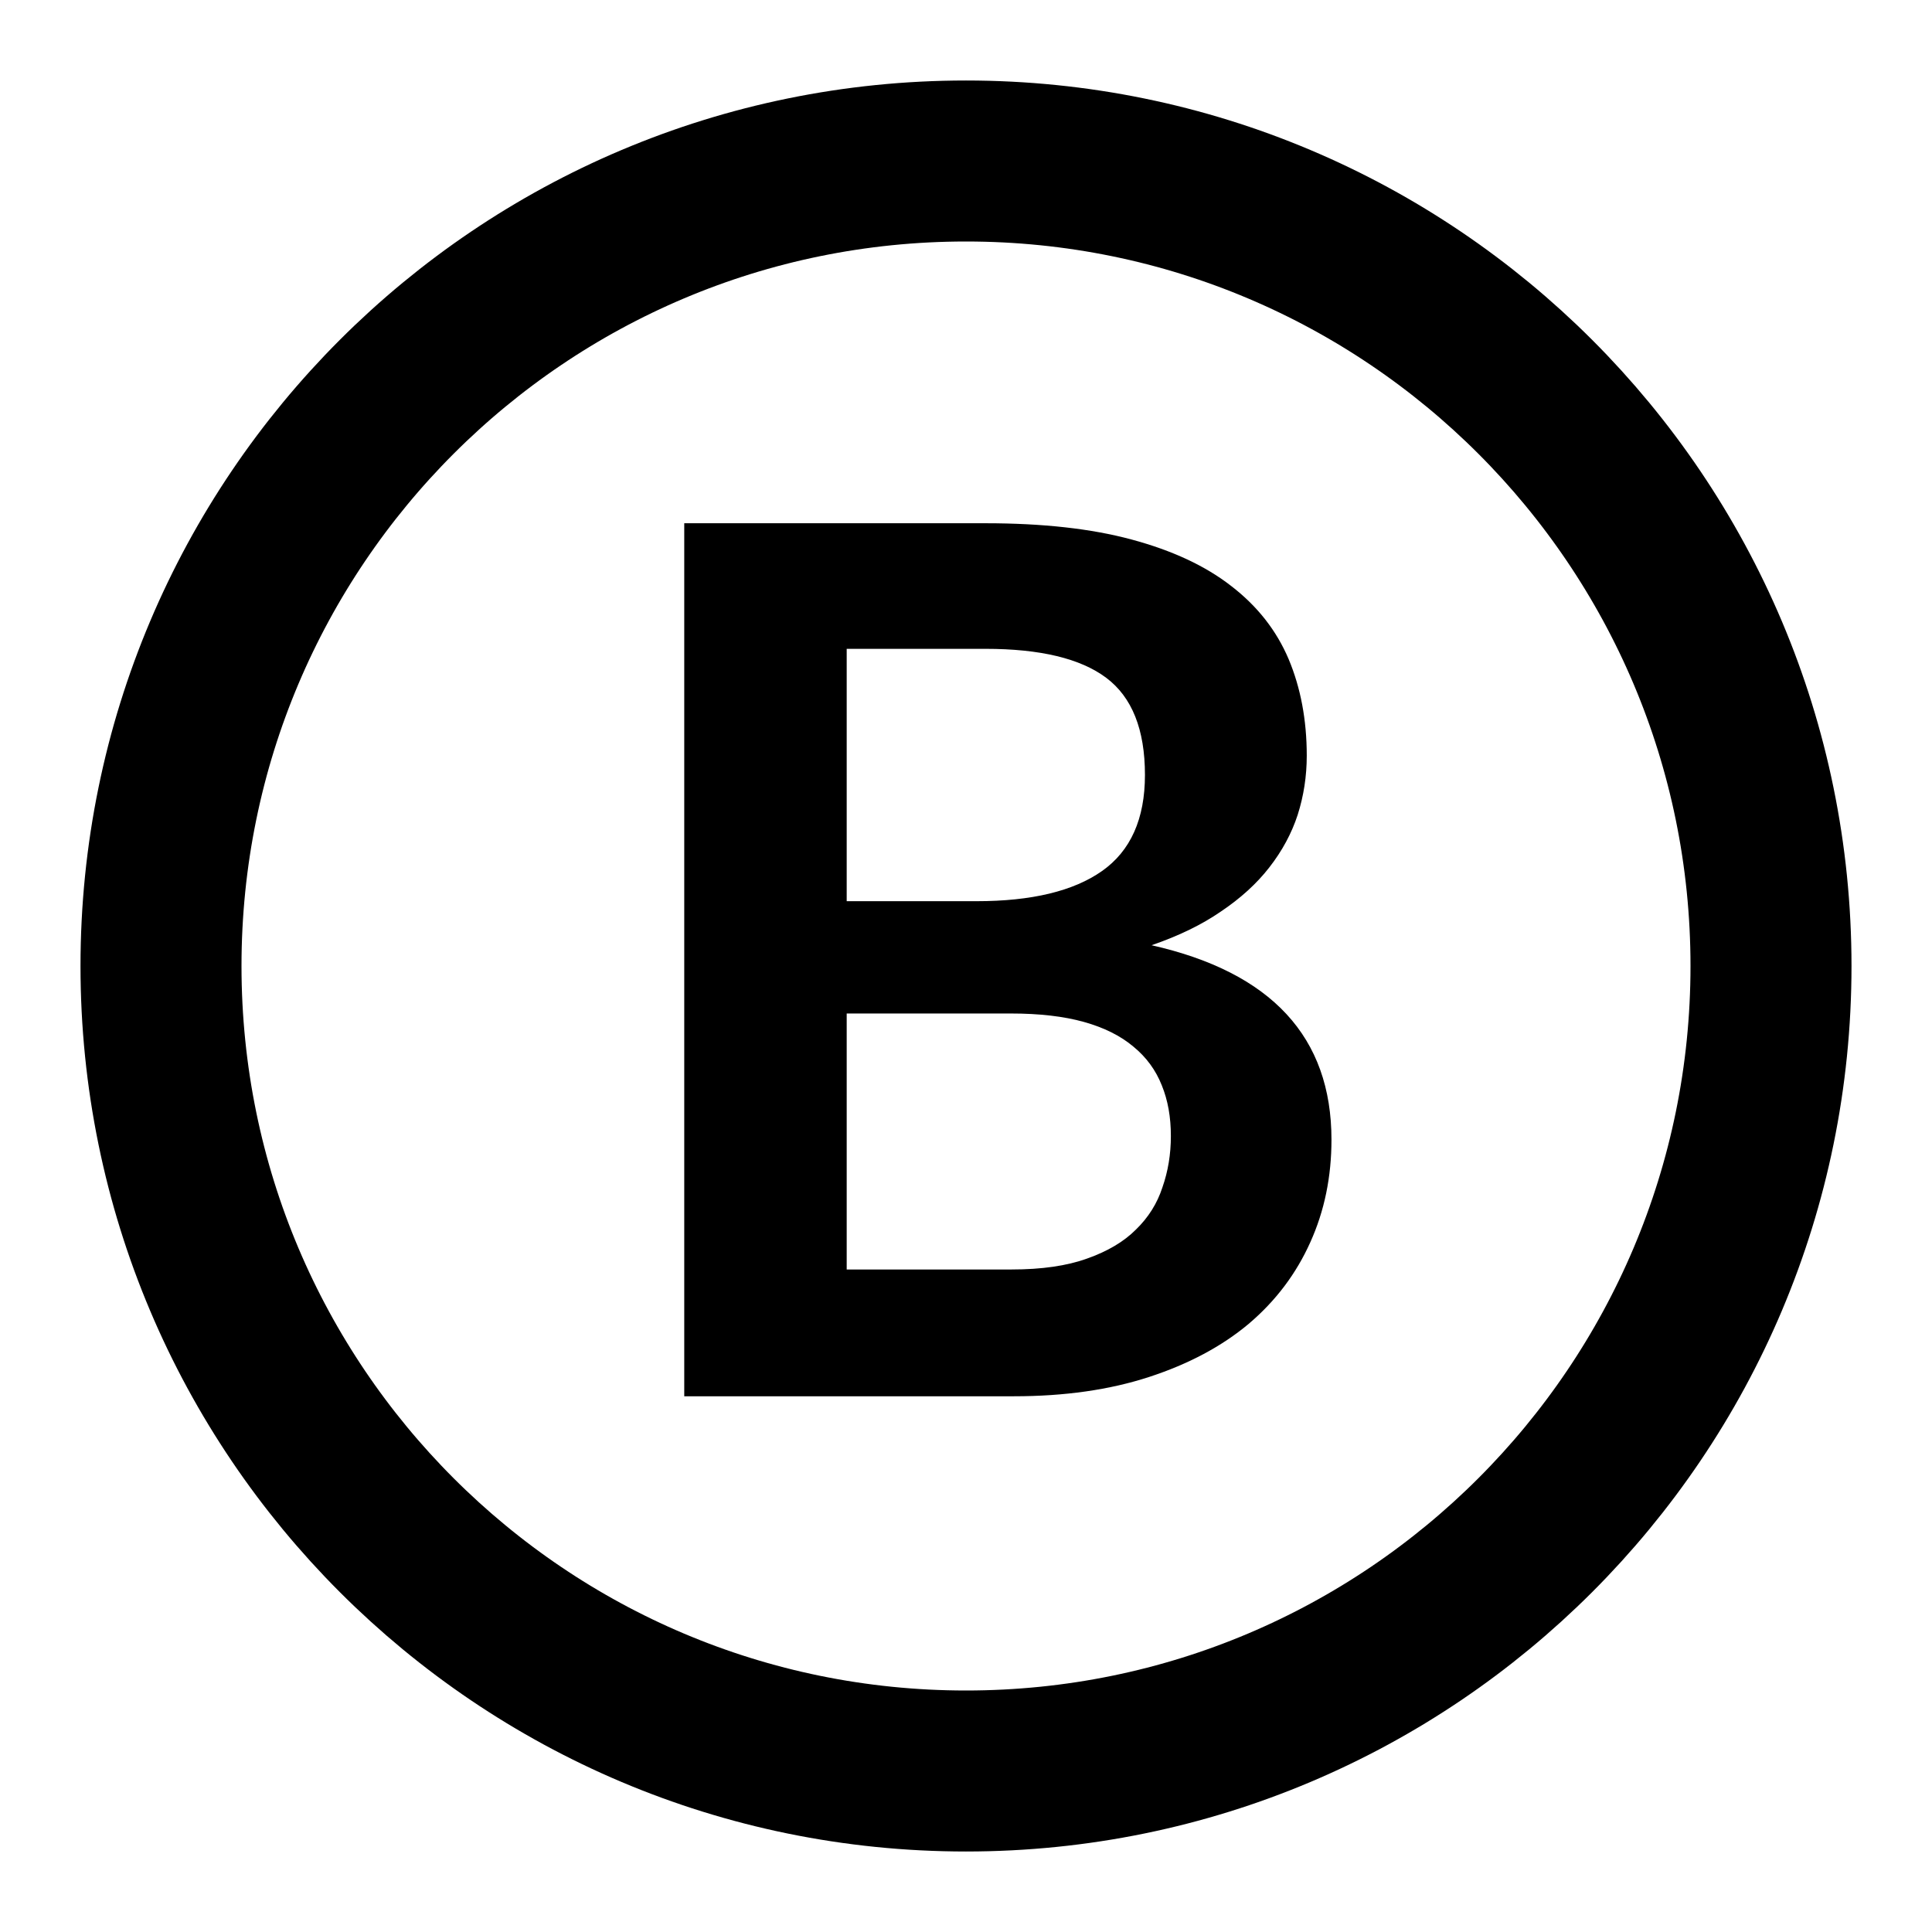
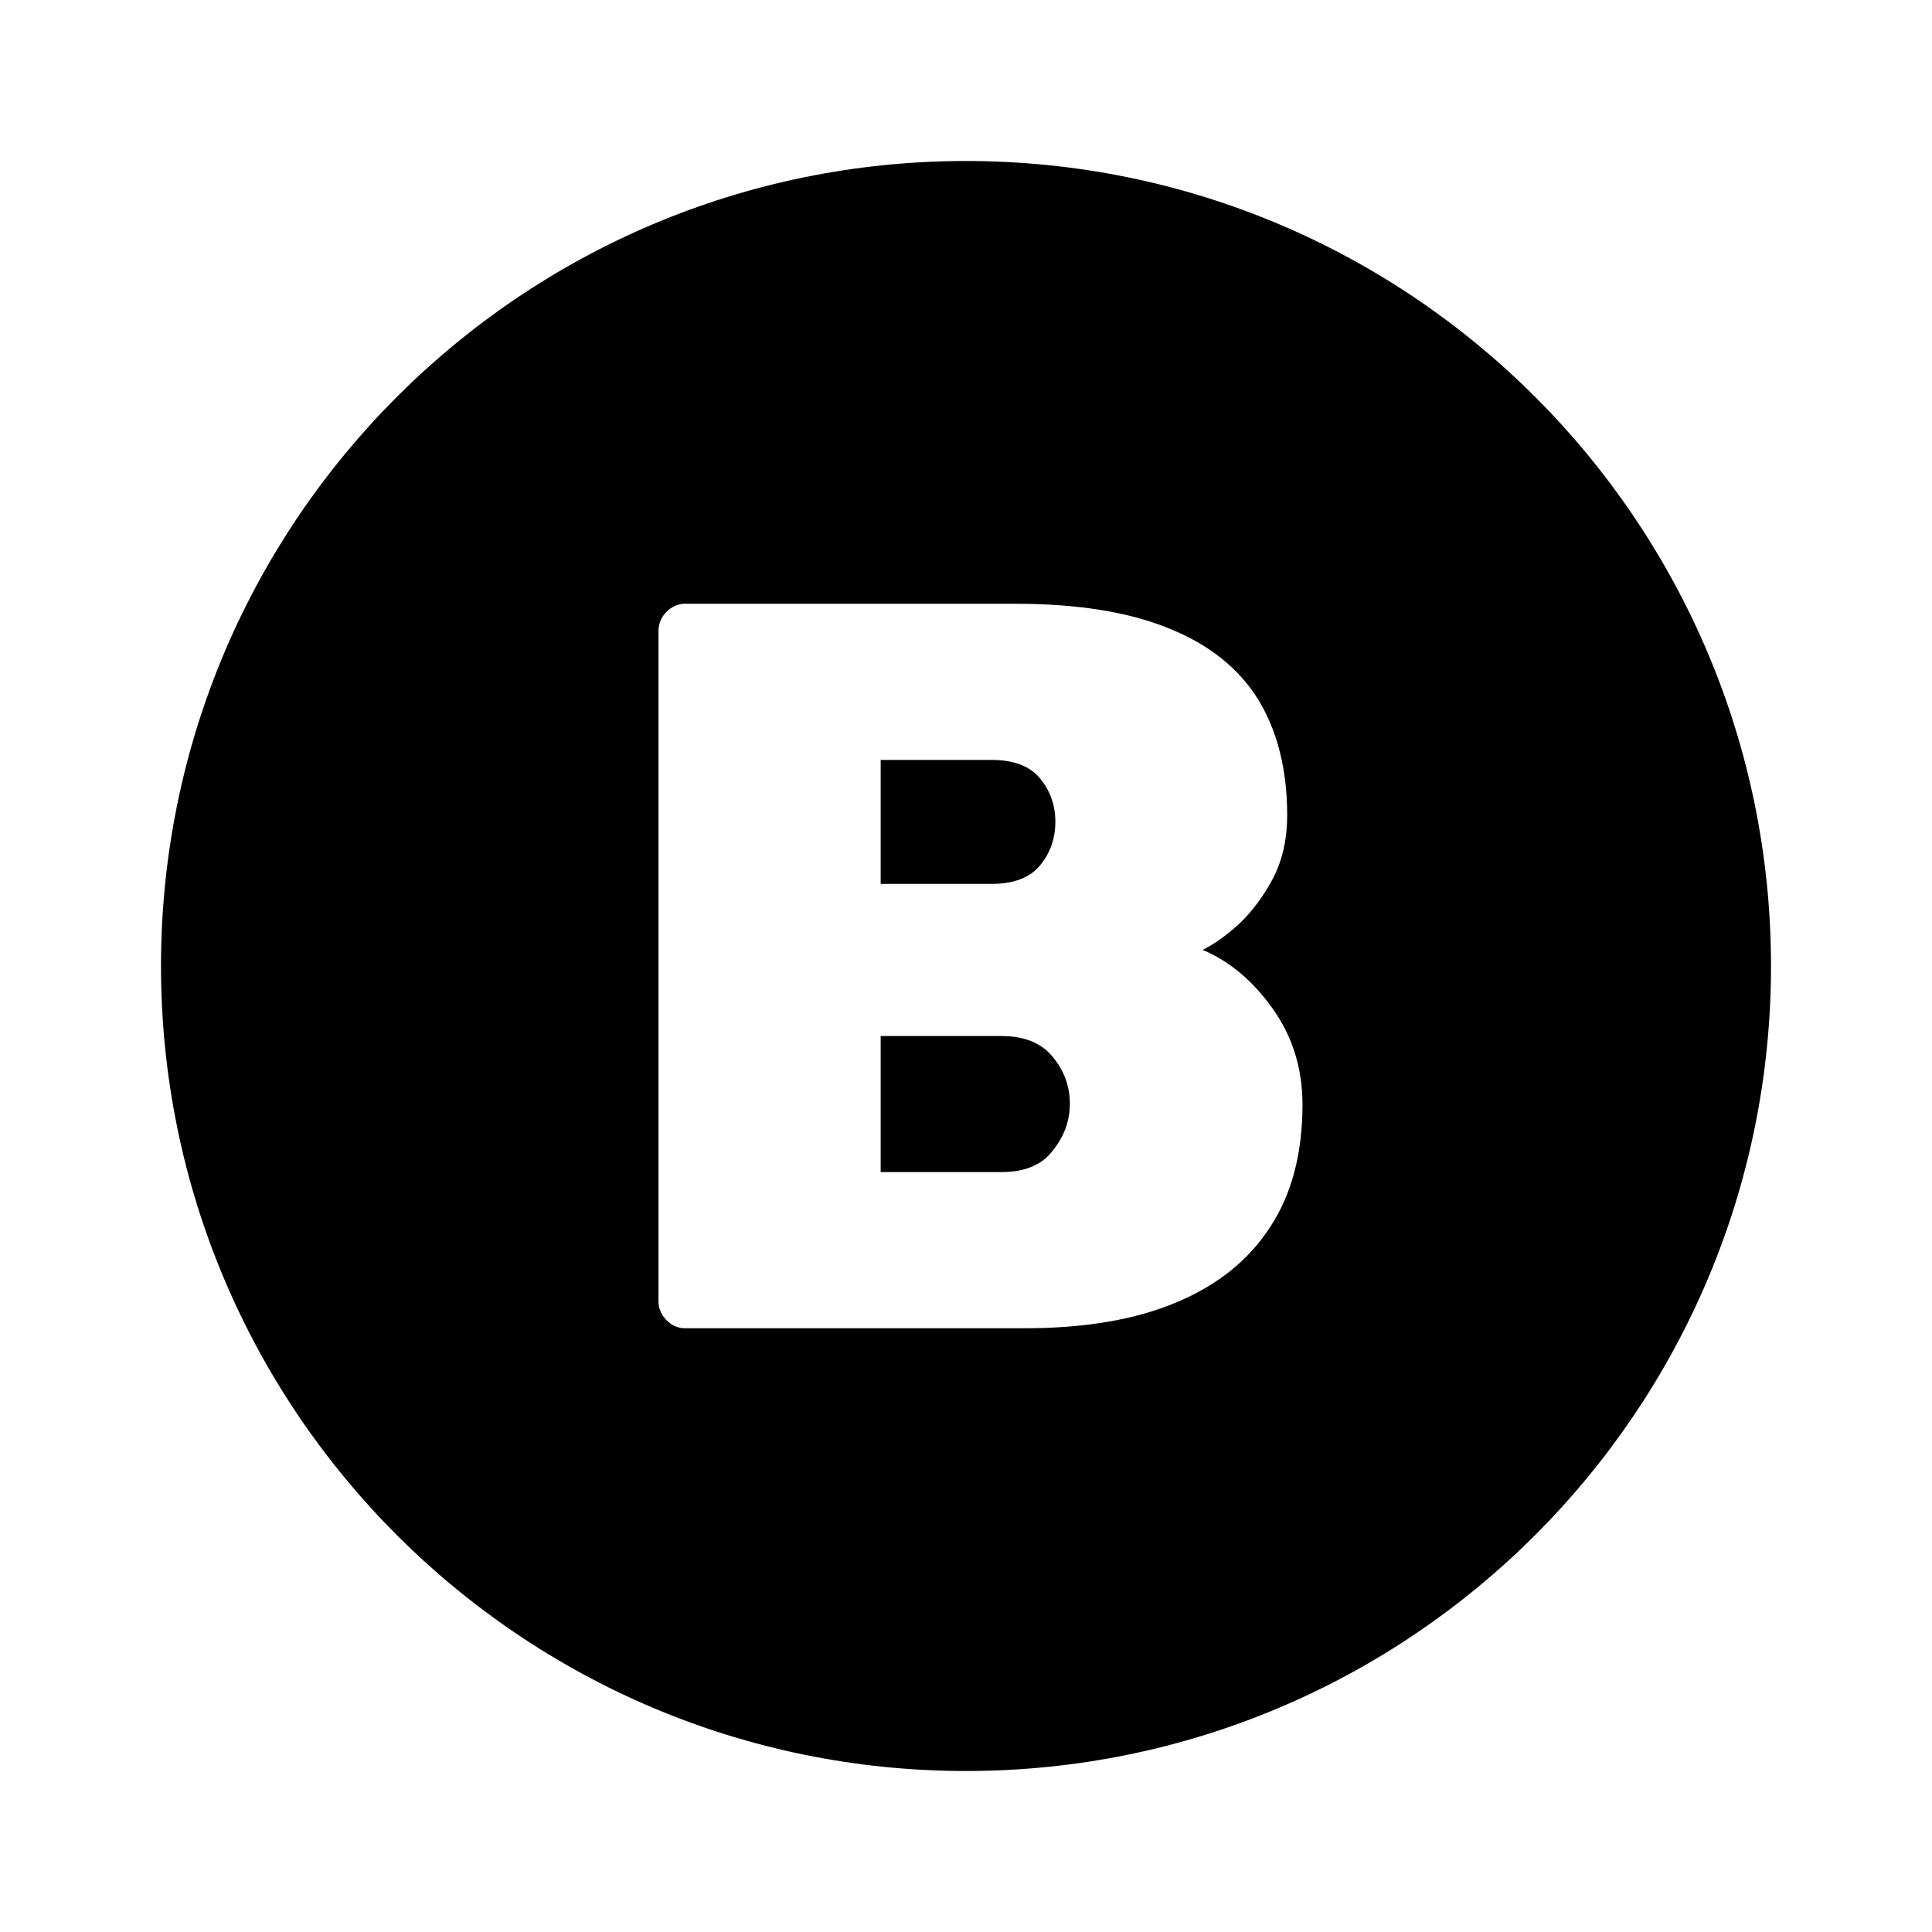
- <svg xmlns="http://www.w3.org/2000/svg" viewBox="0 0 24 24" fill="none">
-   <circle cx="12" cy="12" r="10" stroke="currentColor" stroke-width="2" />
-   <path d="M8.5 17.345V6.5H12.242C12.953 6.5 13.557 6.567 14.057 6.702C14.562 6.838 14.975 7.03 15.295 7.28C15.62 7.53 15.857 7.832 16.008 8.188C16.157 8.543 16.233 8.943 16.233 9.387C16.233 9.643 16.195 9.887 16.12 10.123C16.045 10.352 15.928 10.57 15.768 10.775C15.613 10.975 15.412 11.158 15.168 11.322C14.928 11.488 14.64 11.627 14.305 11.742C15.795 12.078 16.54 12.883 16.54 14.158C16.54 14.617 16.453 15.043 16.277 15.432C16.102 15.822 15.848 16.16 15.512 16.445C15.178 16.725 14.765 16.945 14.275 17.105C13.785 17.265 13.225 17.345 12.595 17.345H8.5ZM10.518 12.59V15.77H12.565C12.94 15.77 13.252 15.725 13.502 15.635C13.758 15.545 13.96 15.425 14.11 15.275C14.265 15.125 14.375 14.95 14.44 14.75C14.51 14.55 14.545 14.338 14.545 14.113C14.545 13.877 14.508 13.668 14.432 13.482C14.357 13.293 14.24 13.133 14.08 13.002C13.92 12.867 13.715 12.765 13.465 12.695C13.215 12.625 12.912 12.59 12.557 12.59H10.518ZM10.518 11.195H12.13C12.815 11.195 13.335 11.07 13.69 10.82C14.045 10.57 14.223 10.172 14.223 9.627C14.223 9.062 14.062 8.66 13.742 8.42C13.422 8.18 12.922 8.06 12.242 8.06H10.518V11.195Z" fill="currentColor" />
+ <svg xmlns="http://www.w3.org/2000/svg" viewBox="0 0 24 24">
+   <path fill="currentColor" d="M12 2C17.52 2 22 6.48 22 12C22 17.52 17.52 22 12 22C6.48 22 2 17.52 2 12C2 6.48 6.48 2 12 2ZM8.51 16.5H12.73Q13.85 16.5 14.61 16.18Q15.38 15.86 15.78 15.24Q16.18 14.63 16.18 13.72Q16.18 13.05 15.81 12.53Q15.44 12.01 14.94 11.8Q15.16 11.69 15.4 11.47Q15.64 11.24 15.82 10.9Q15.99 10.56 15.99 10.13Q15.99 9.28 15.63 8.69Q15.27 8.11 14.53 7.81Q13.78 7.5 12.61 7.5H8.51Q8.38 7.5 8.28 7.6Q8.18 7.7 8.18 7.84V16.16Q8.18 16.3 8.28 16.4Q8.38 16.5 8.51 16.5ZM10.94 14.56V12.87H12.44Q12.86 12.87 13.07 13.12Q13.29 13.38 13.29 13.71Q13.29 14.03 13.08 14.29Q12.88 14.56 12.44 14.56ZM10.94 10.98V9.44H12.32Q12.73 9.44 12.92 9.67Q13.11 9.9 13.11 10.21Q13.11 10.52 12.92 10.75Q12.73 10.98 12.32 10.98Z" />
</svg>
